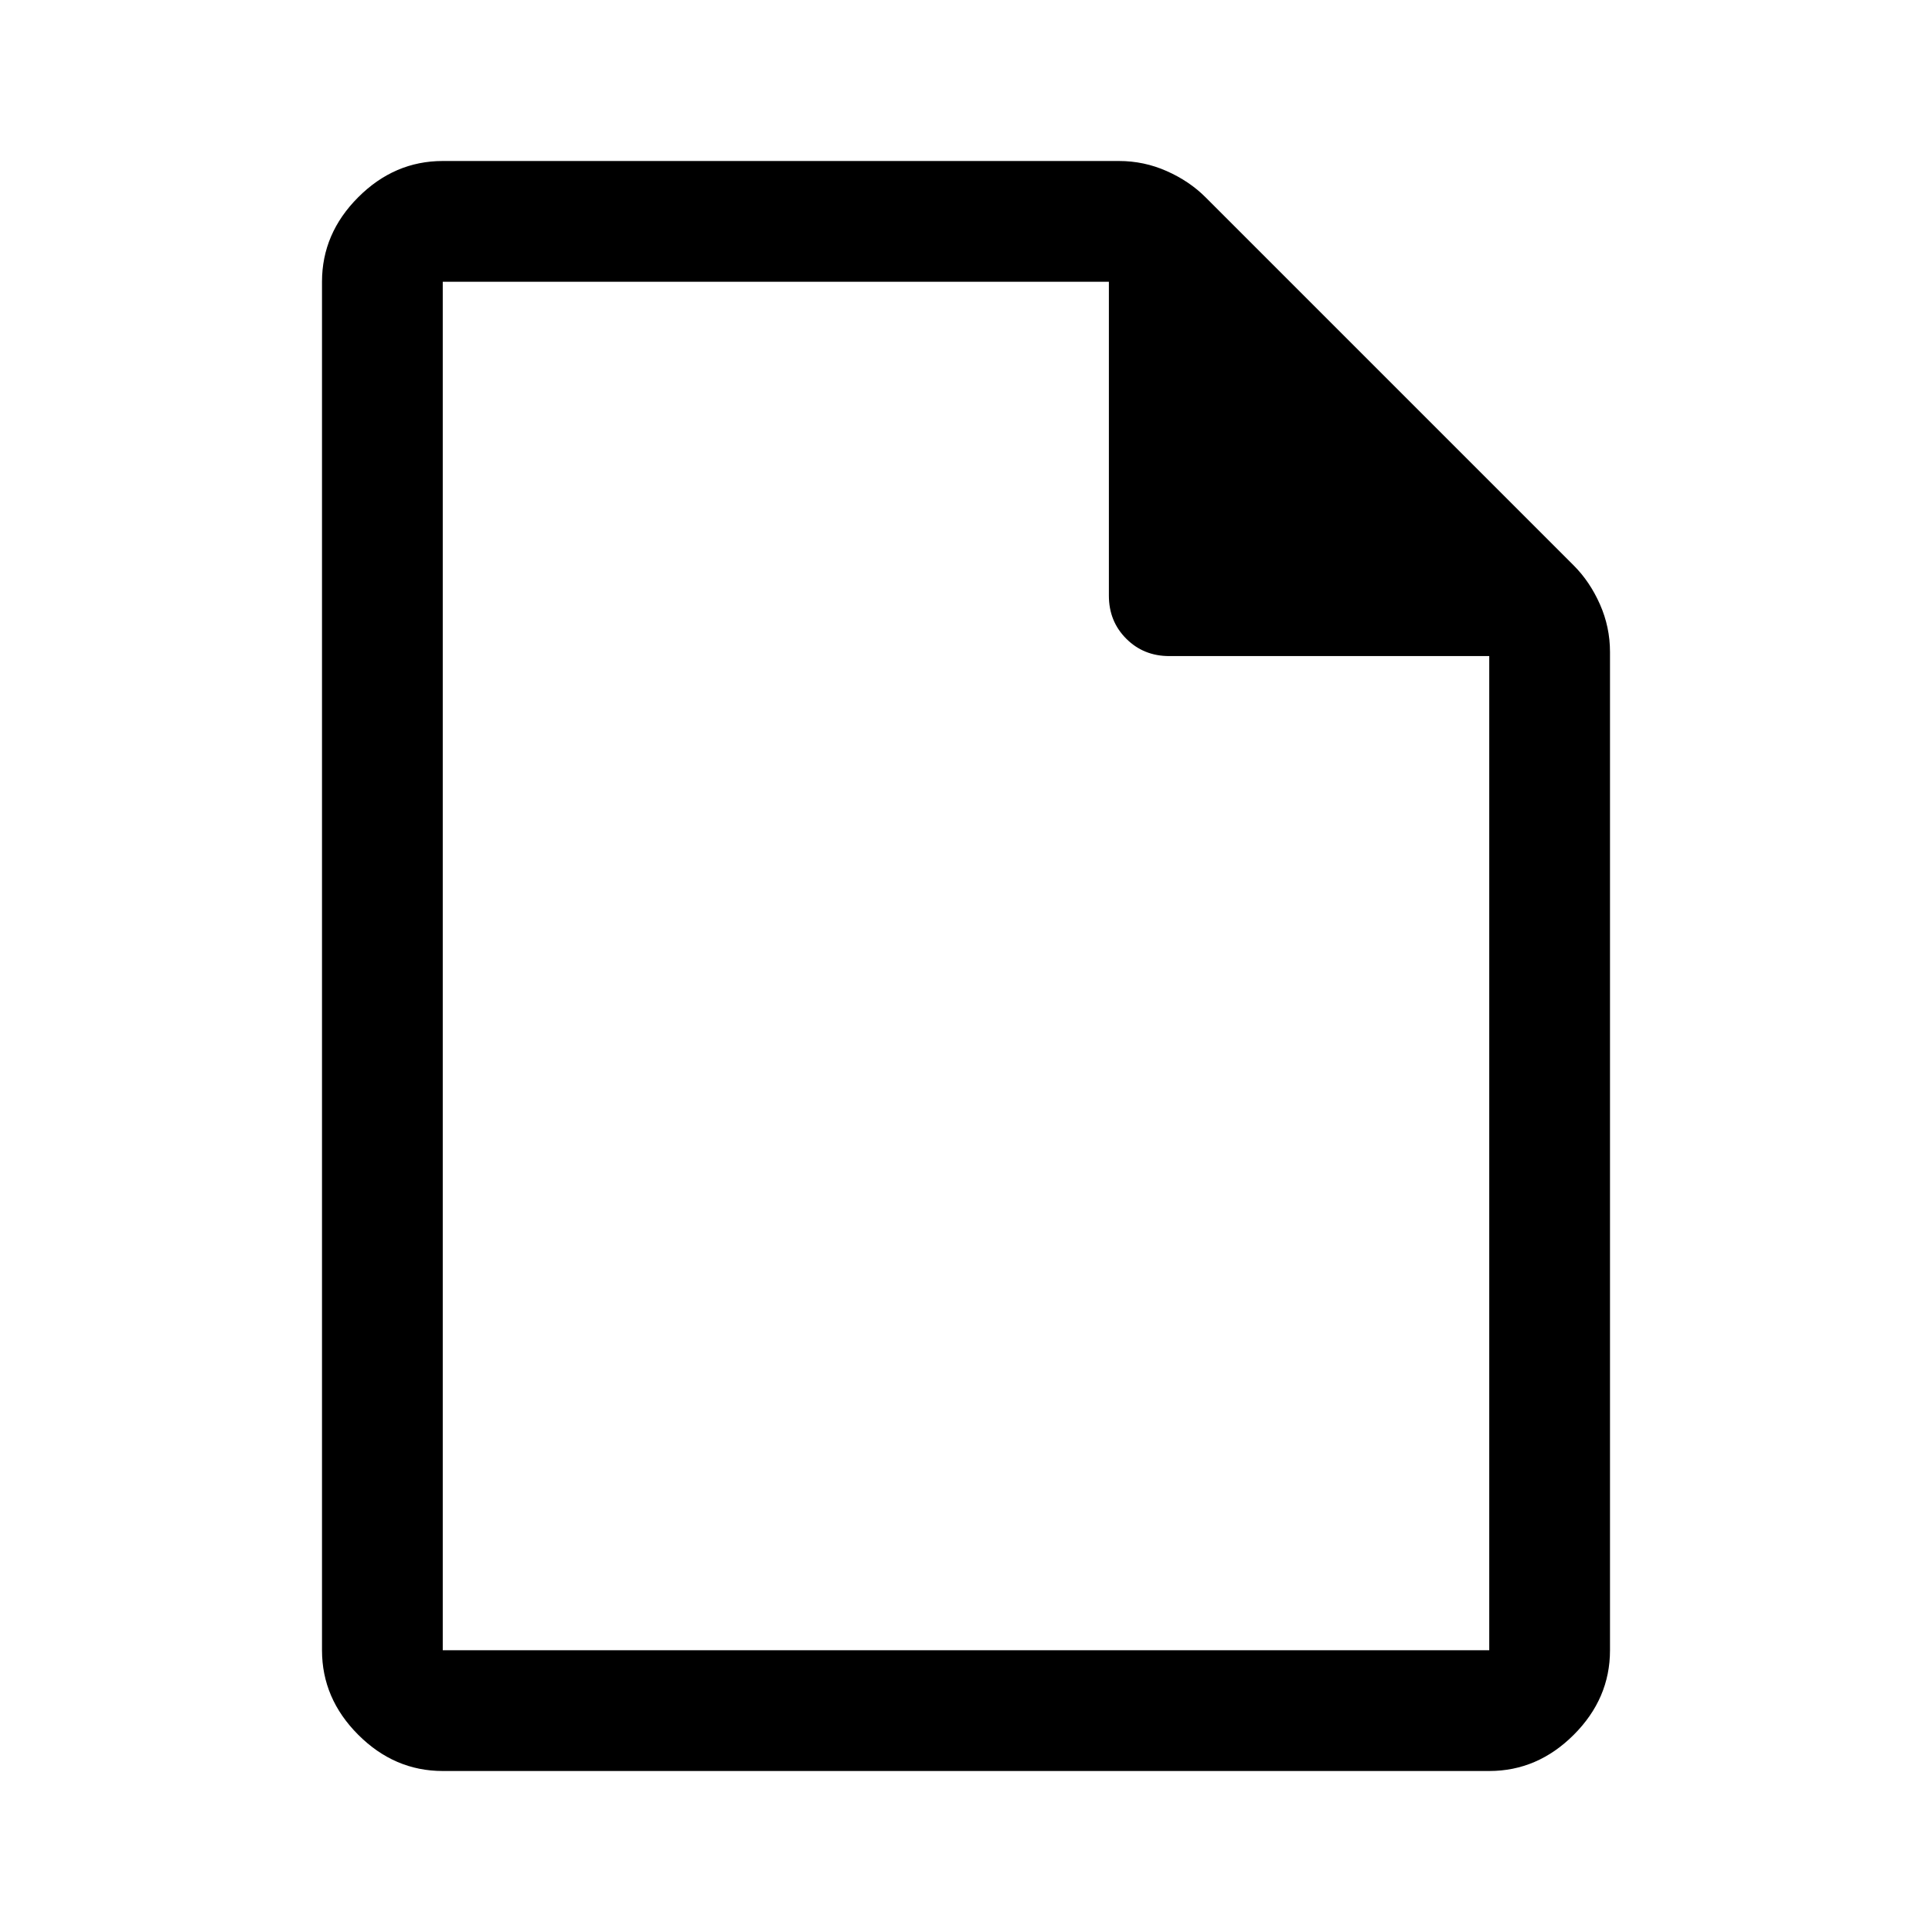
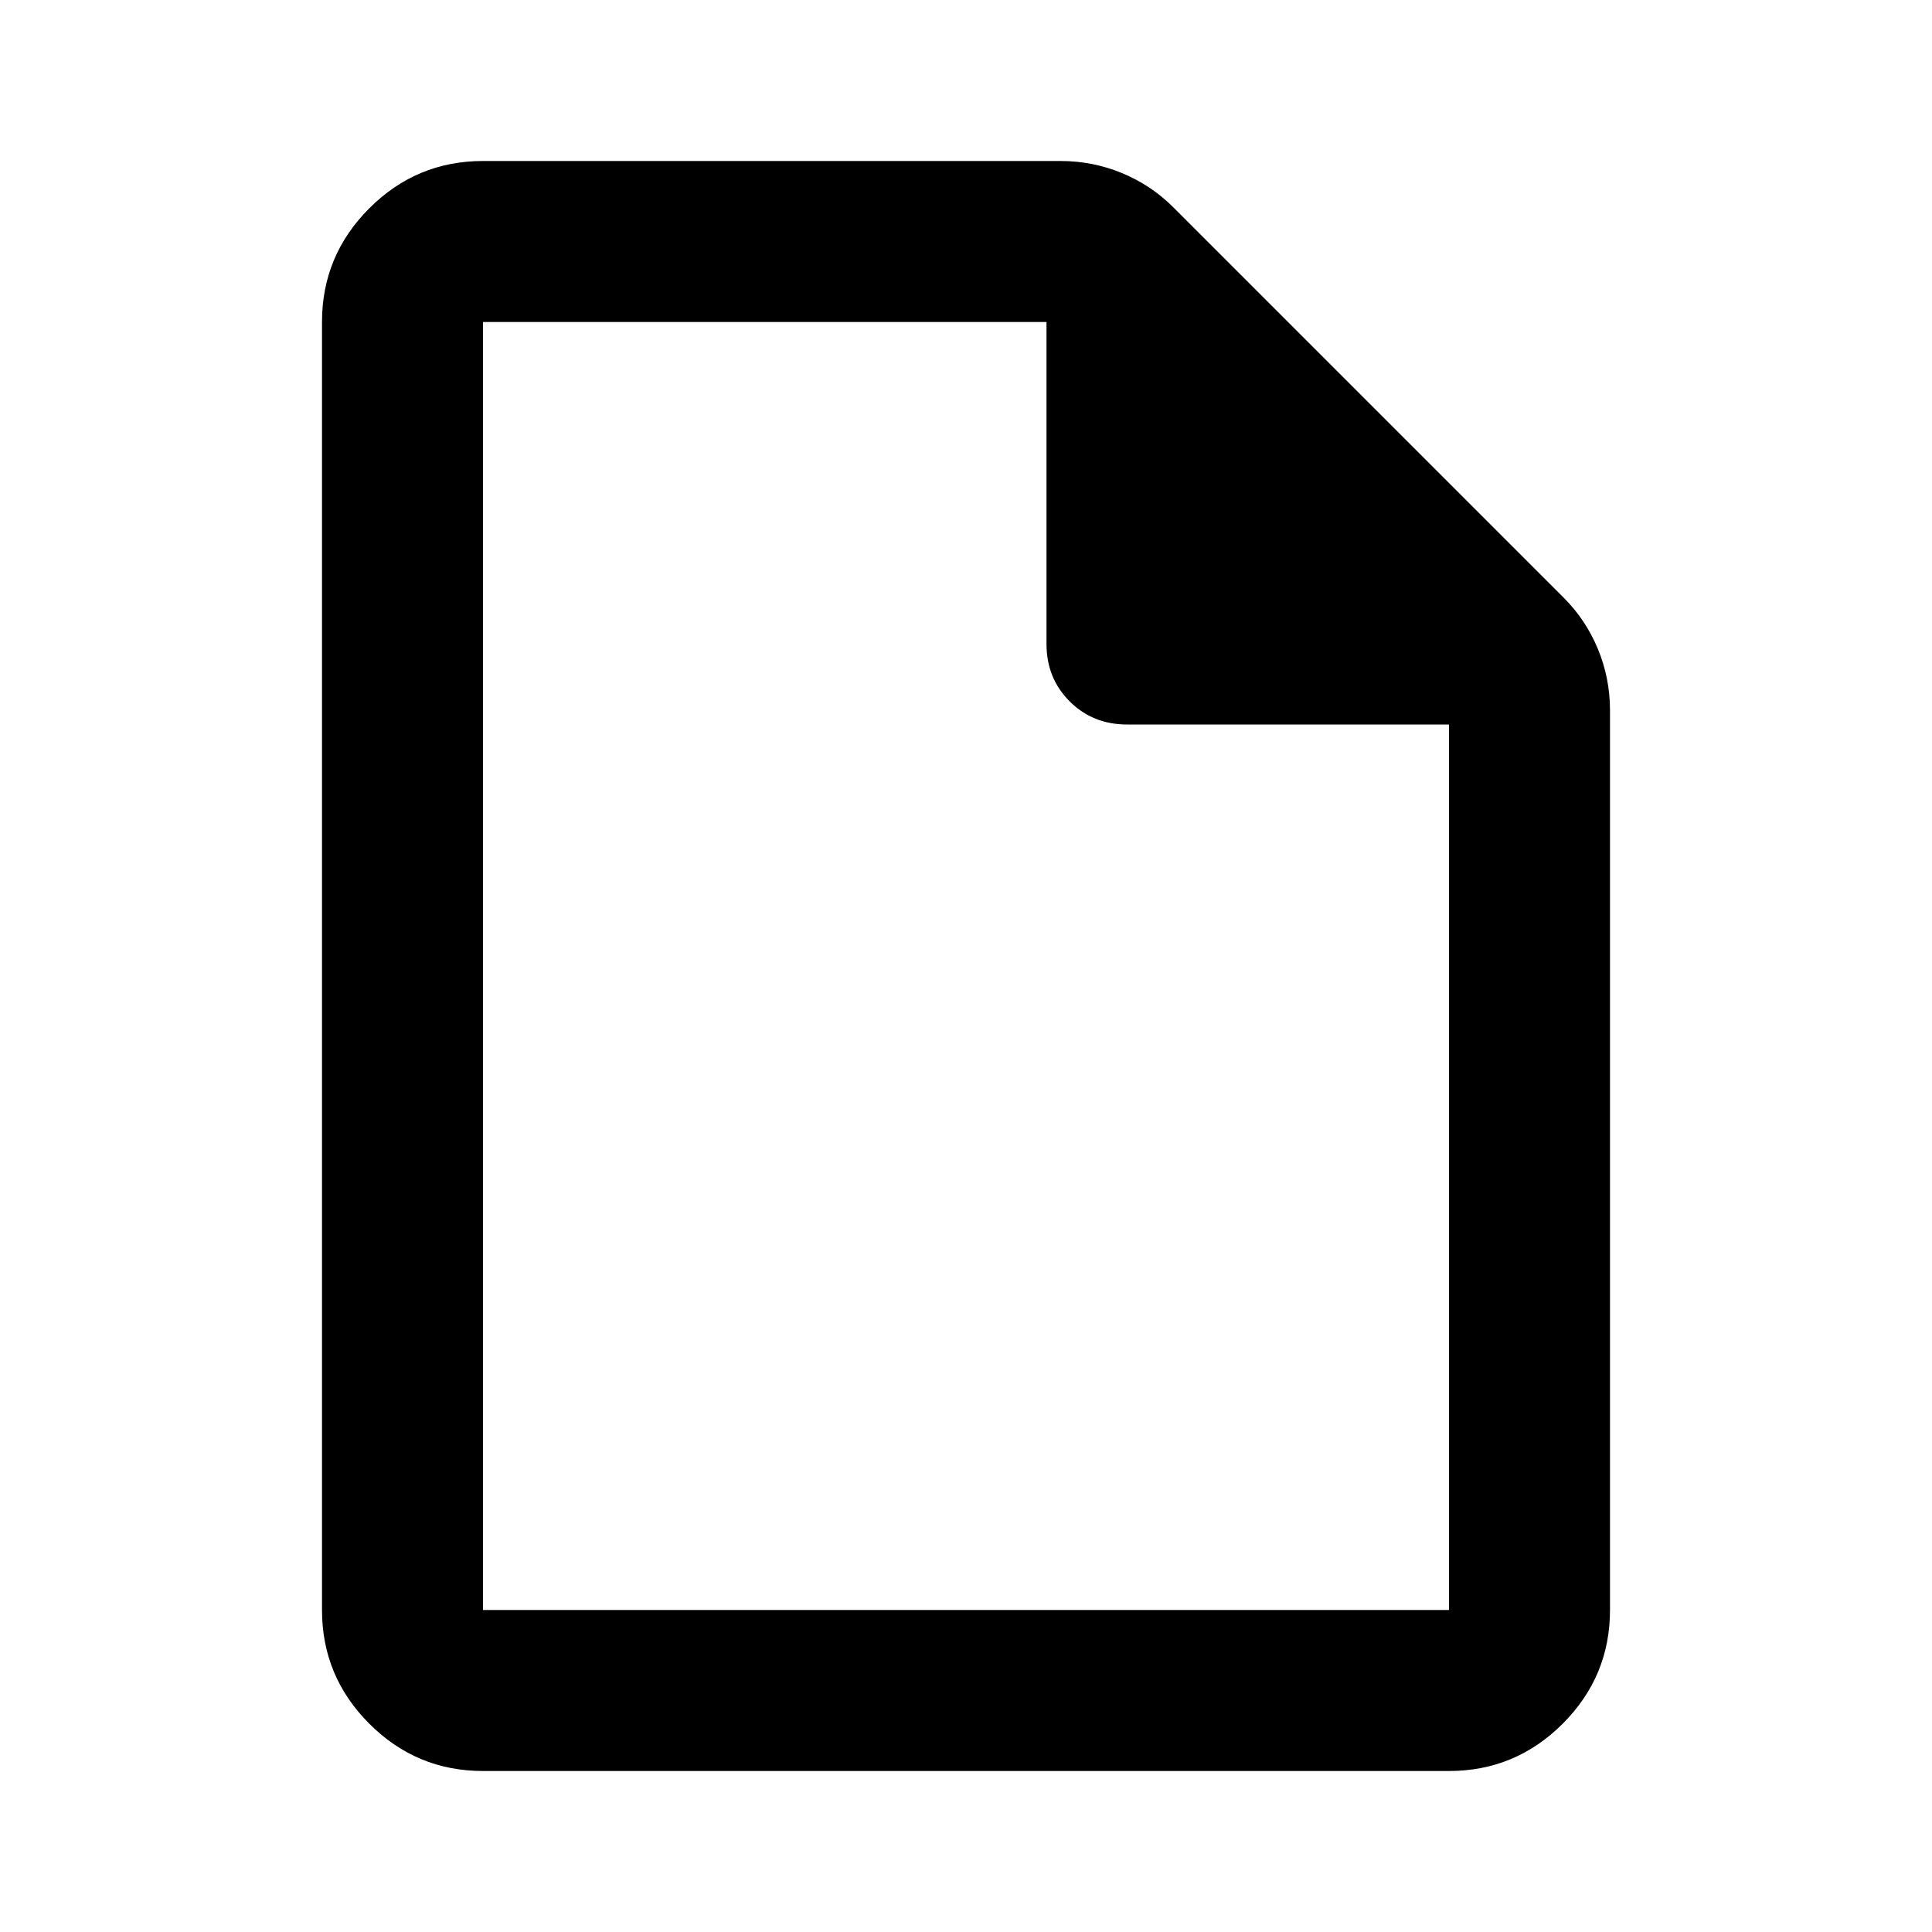
<svg xmlns="http://www.w3.org/2000/svg" width="48" height="48" viewBox="0 -960 960 960">
-   <path d="M220-80q-24 0-42-18t-18-42v-680q0-24 18-42t42-18h336q12.44 0 23.72 5T599-862l183 183q8 8 13 19.28 5 11.28 5 23.72v496q0 24-18 42t-42 18H220Zm331-584v-156H220v680h520v-494H581q-12.75 0-21.37-8.63Q551-651.25 551-664ZM220-820v186-186 680-680Z" />
+   <path d="M240-80q-33 0-56.5-23.5T160-160v-640q0-33 23.5-56.5T240-880h287q16 0 30.5 6t25.5 17l194 194q11 11 17 25.5t6 30.5v447q0 33-23.5 56.5T720-80H240Zm280-560v-160H240v640h480v-440H560q-17 0-28.5-11.5T520-640ZM240-800v200-200 640-640Z" />
</svg>
